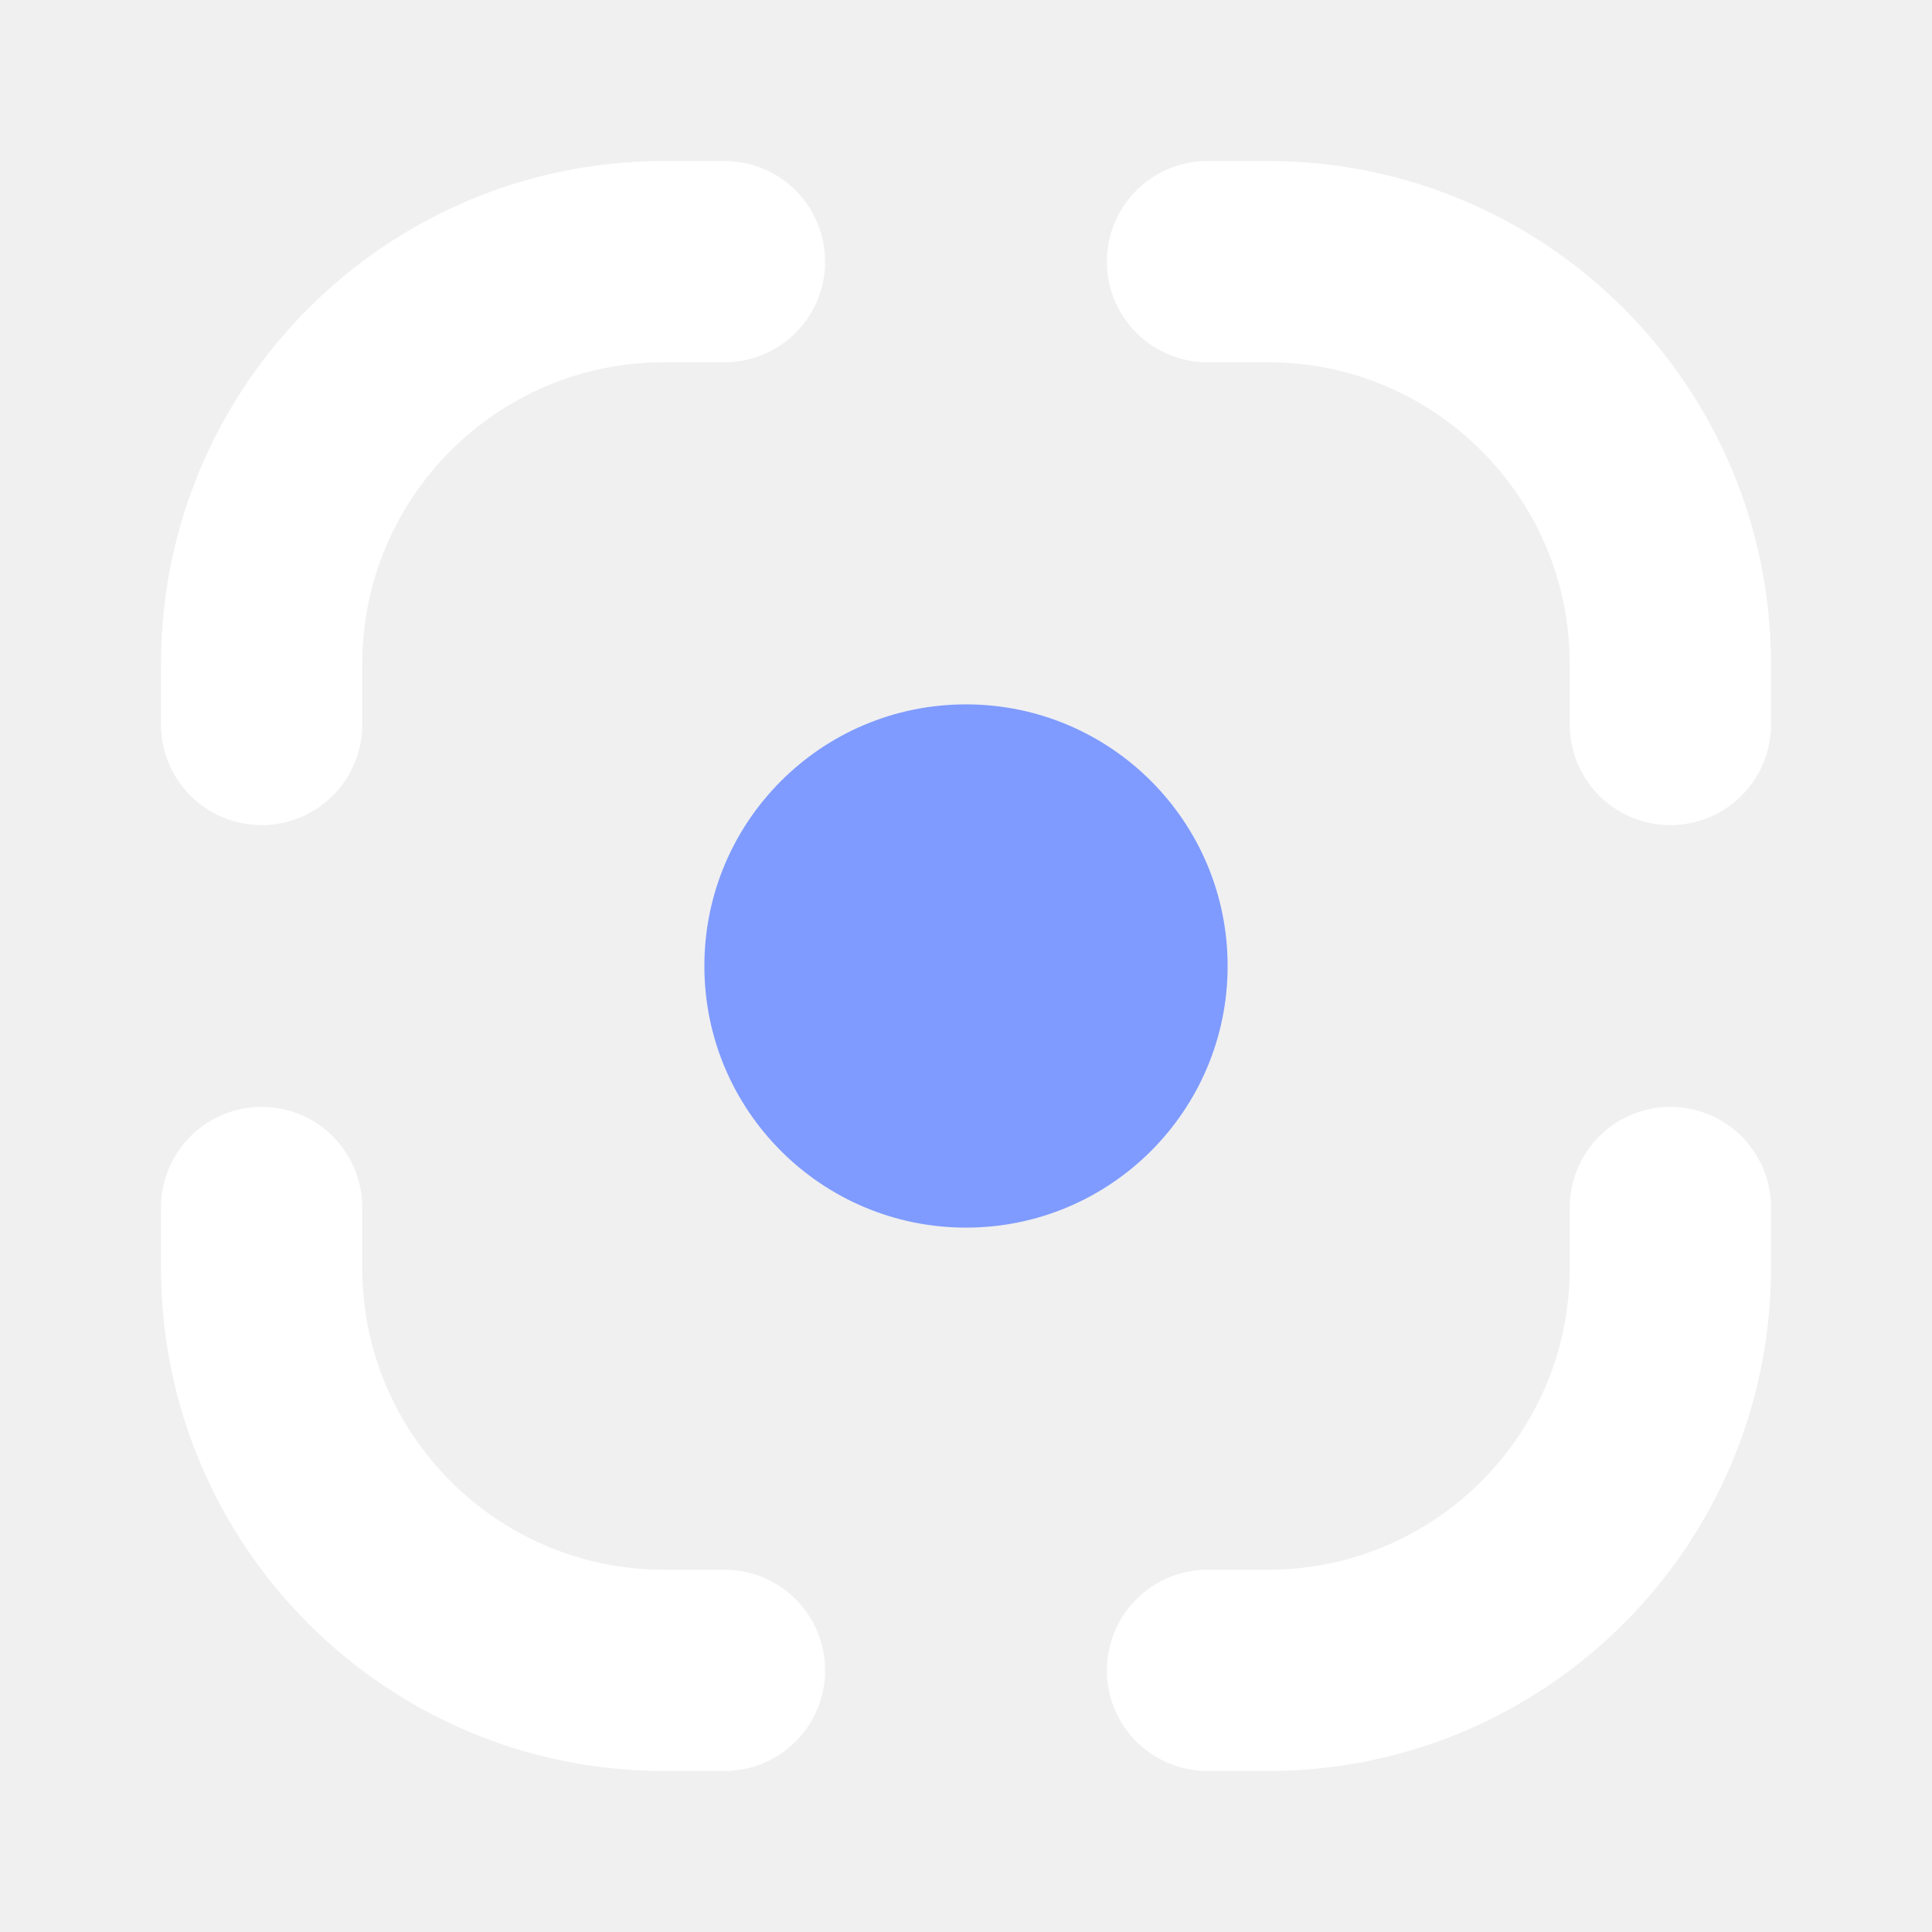
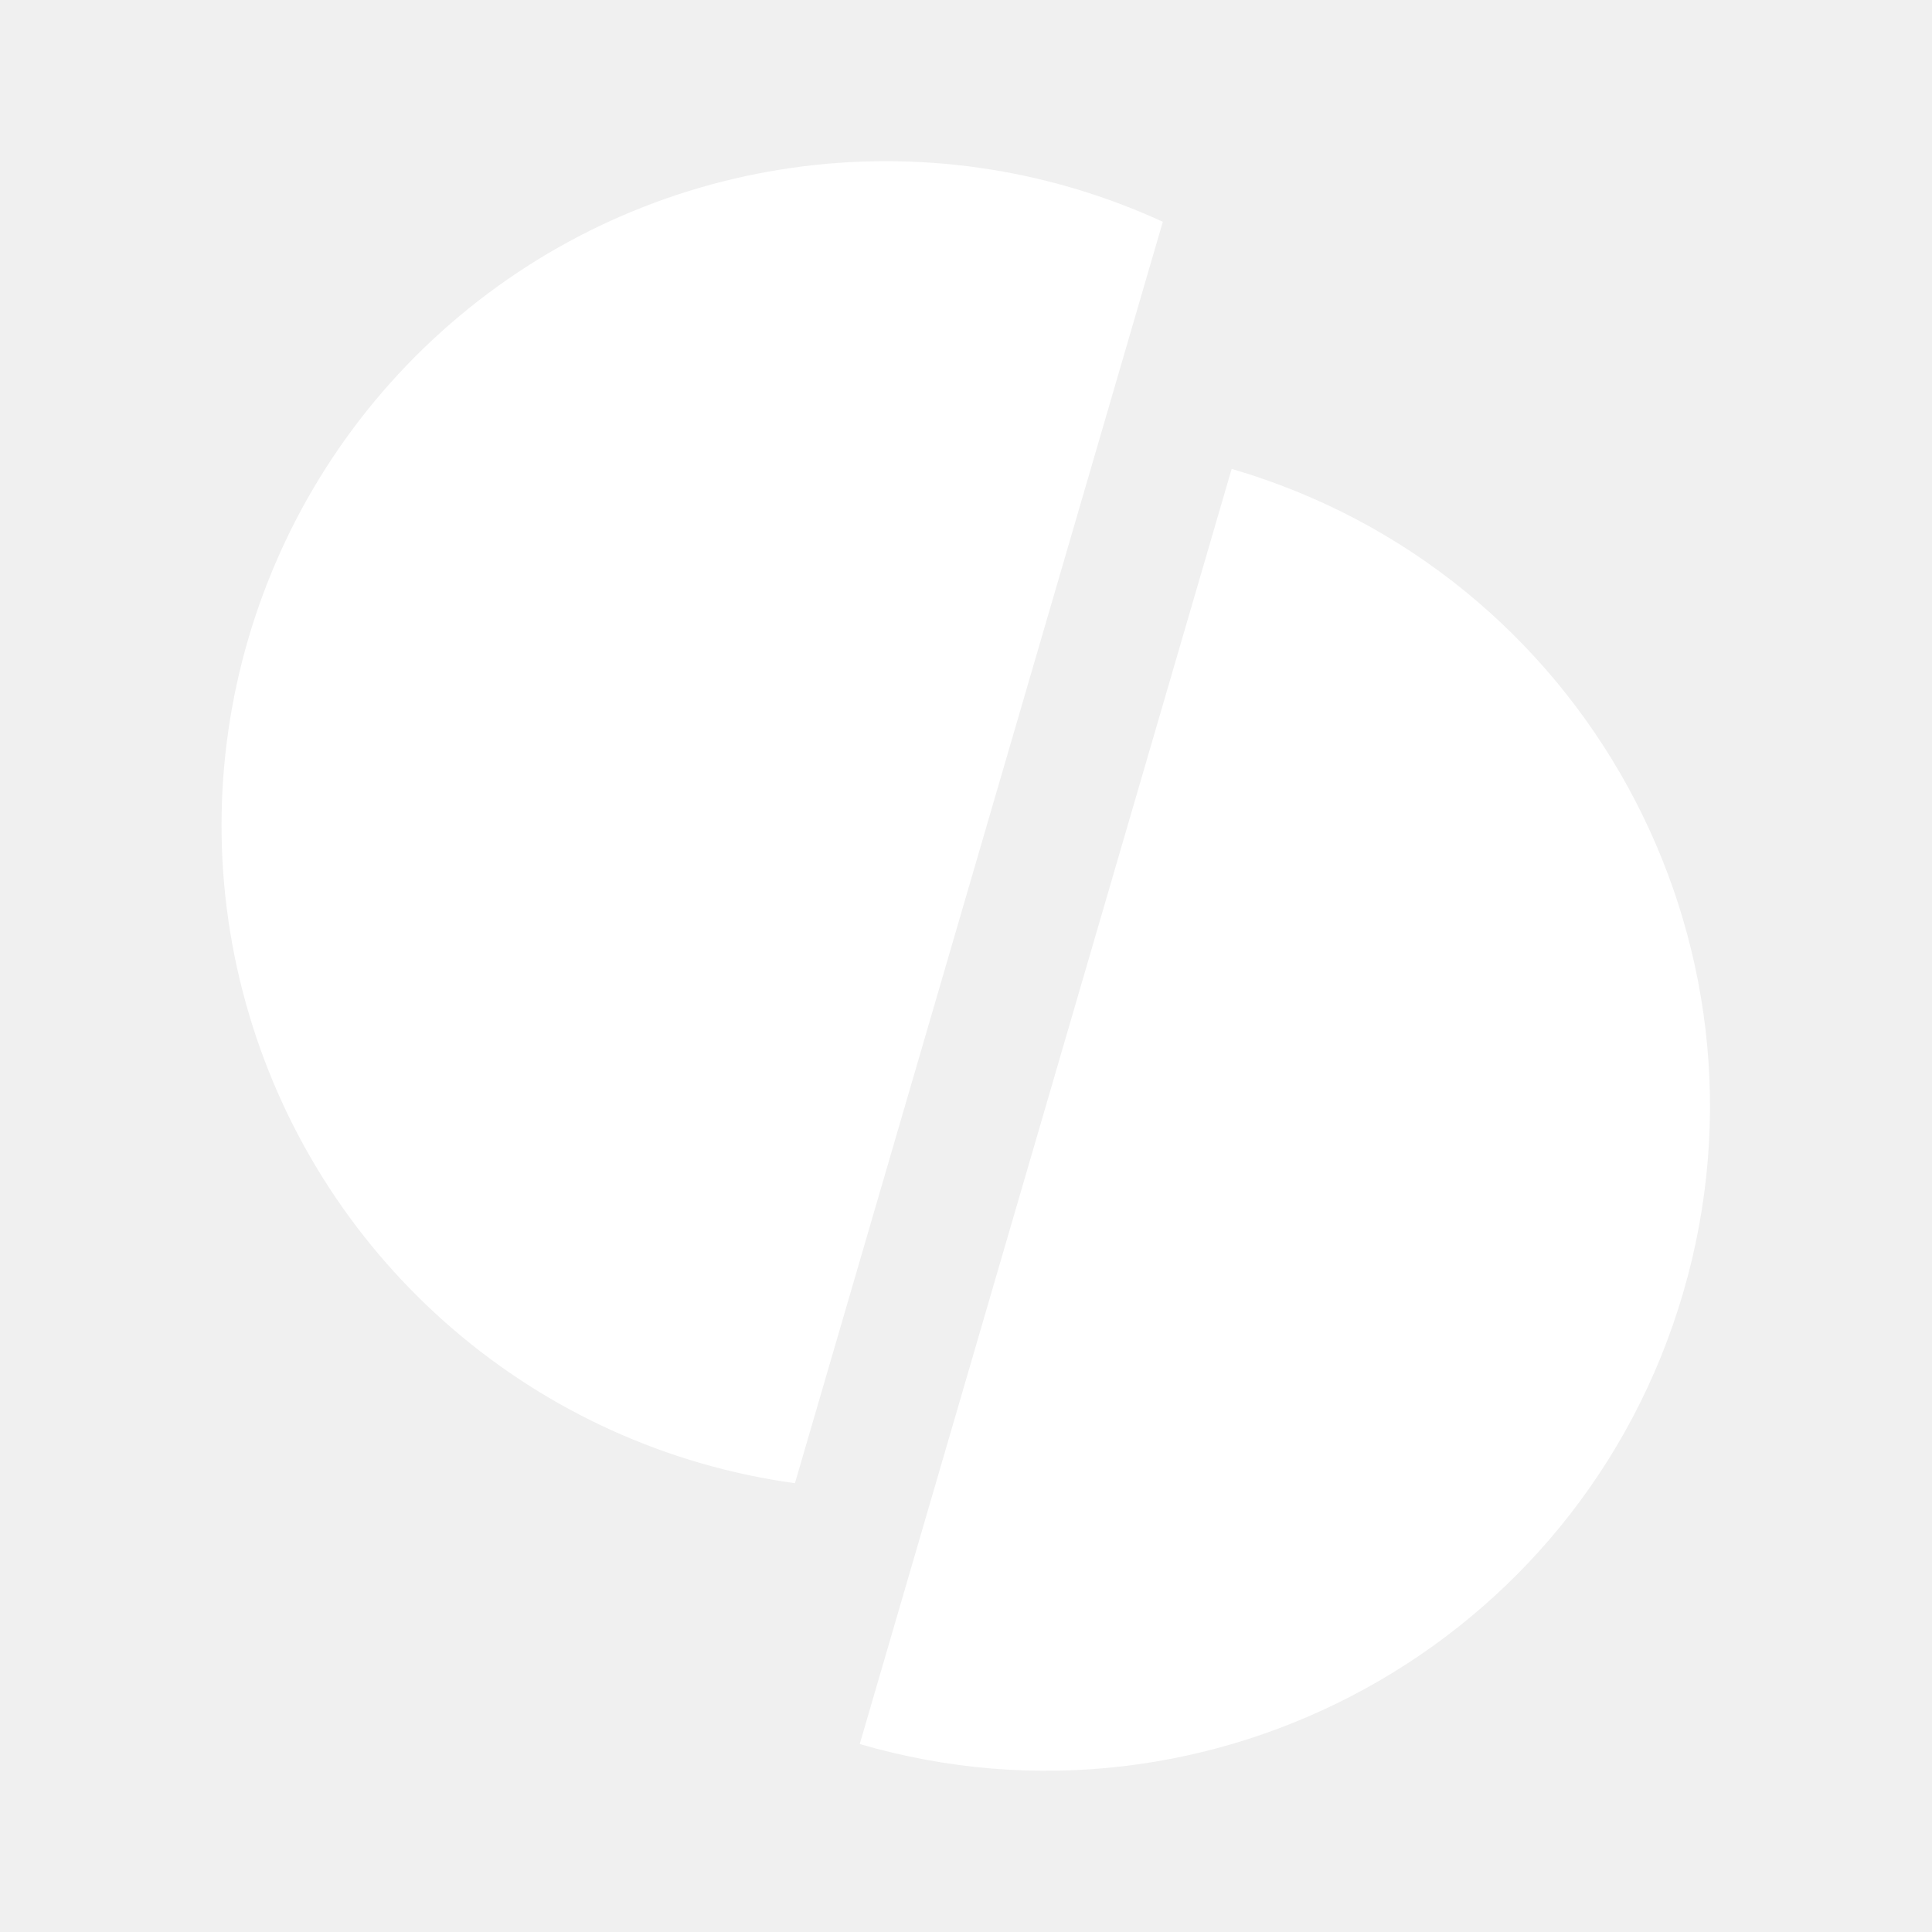
<svg xmlns="http://www.w3.org/2000/svg" viewBox="0 0 48 48" width="48" height="48" role="img" aria-label="Spotter Digital">
-   <g transform="translate(0.00 0.00) scale(1)">
-     <g fill="none" stroke="#ffffff" stroke-width="5" stroke-linecap="round">
-       <path d="M6.5 18v-1.5a10 10 0 0 1 10-10H18" />
-       <path d="M30 6.5h1.5a10 10 0 0 1 10 10V18" />
-       <path d="M41.5 30v1.5a10 10 0 0 1-10 10H30" />
-       <path d="M18 41.5h-1.5a10 10 0 0 1-10-10V30" />
-     </g>
-     <circle cx="24" cy="24" r="6.5" fill="#7f9bff" />
-   </g>
+   <path fill="#ffffff" d="M28.89 5.51A16.5 16.5 0 1 0 19.75 36.85ZM30.6 11.65A16.5 16.5 0 1 1 21.36 43.33Z" />
</svg>
